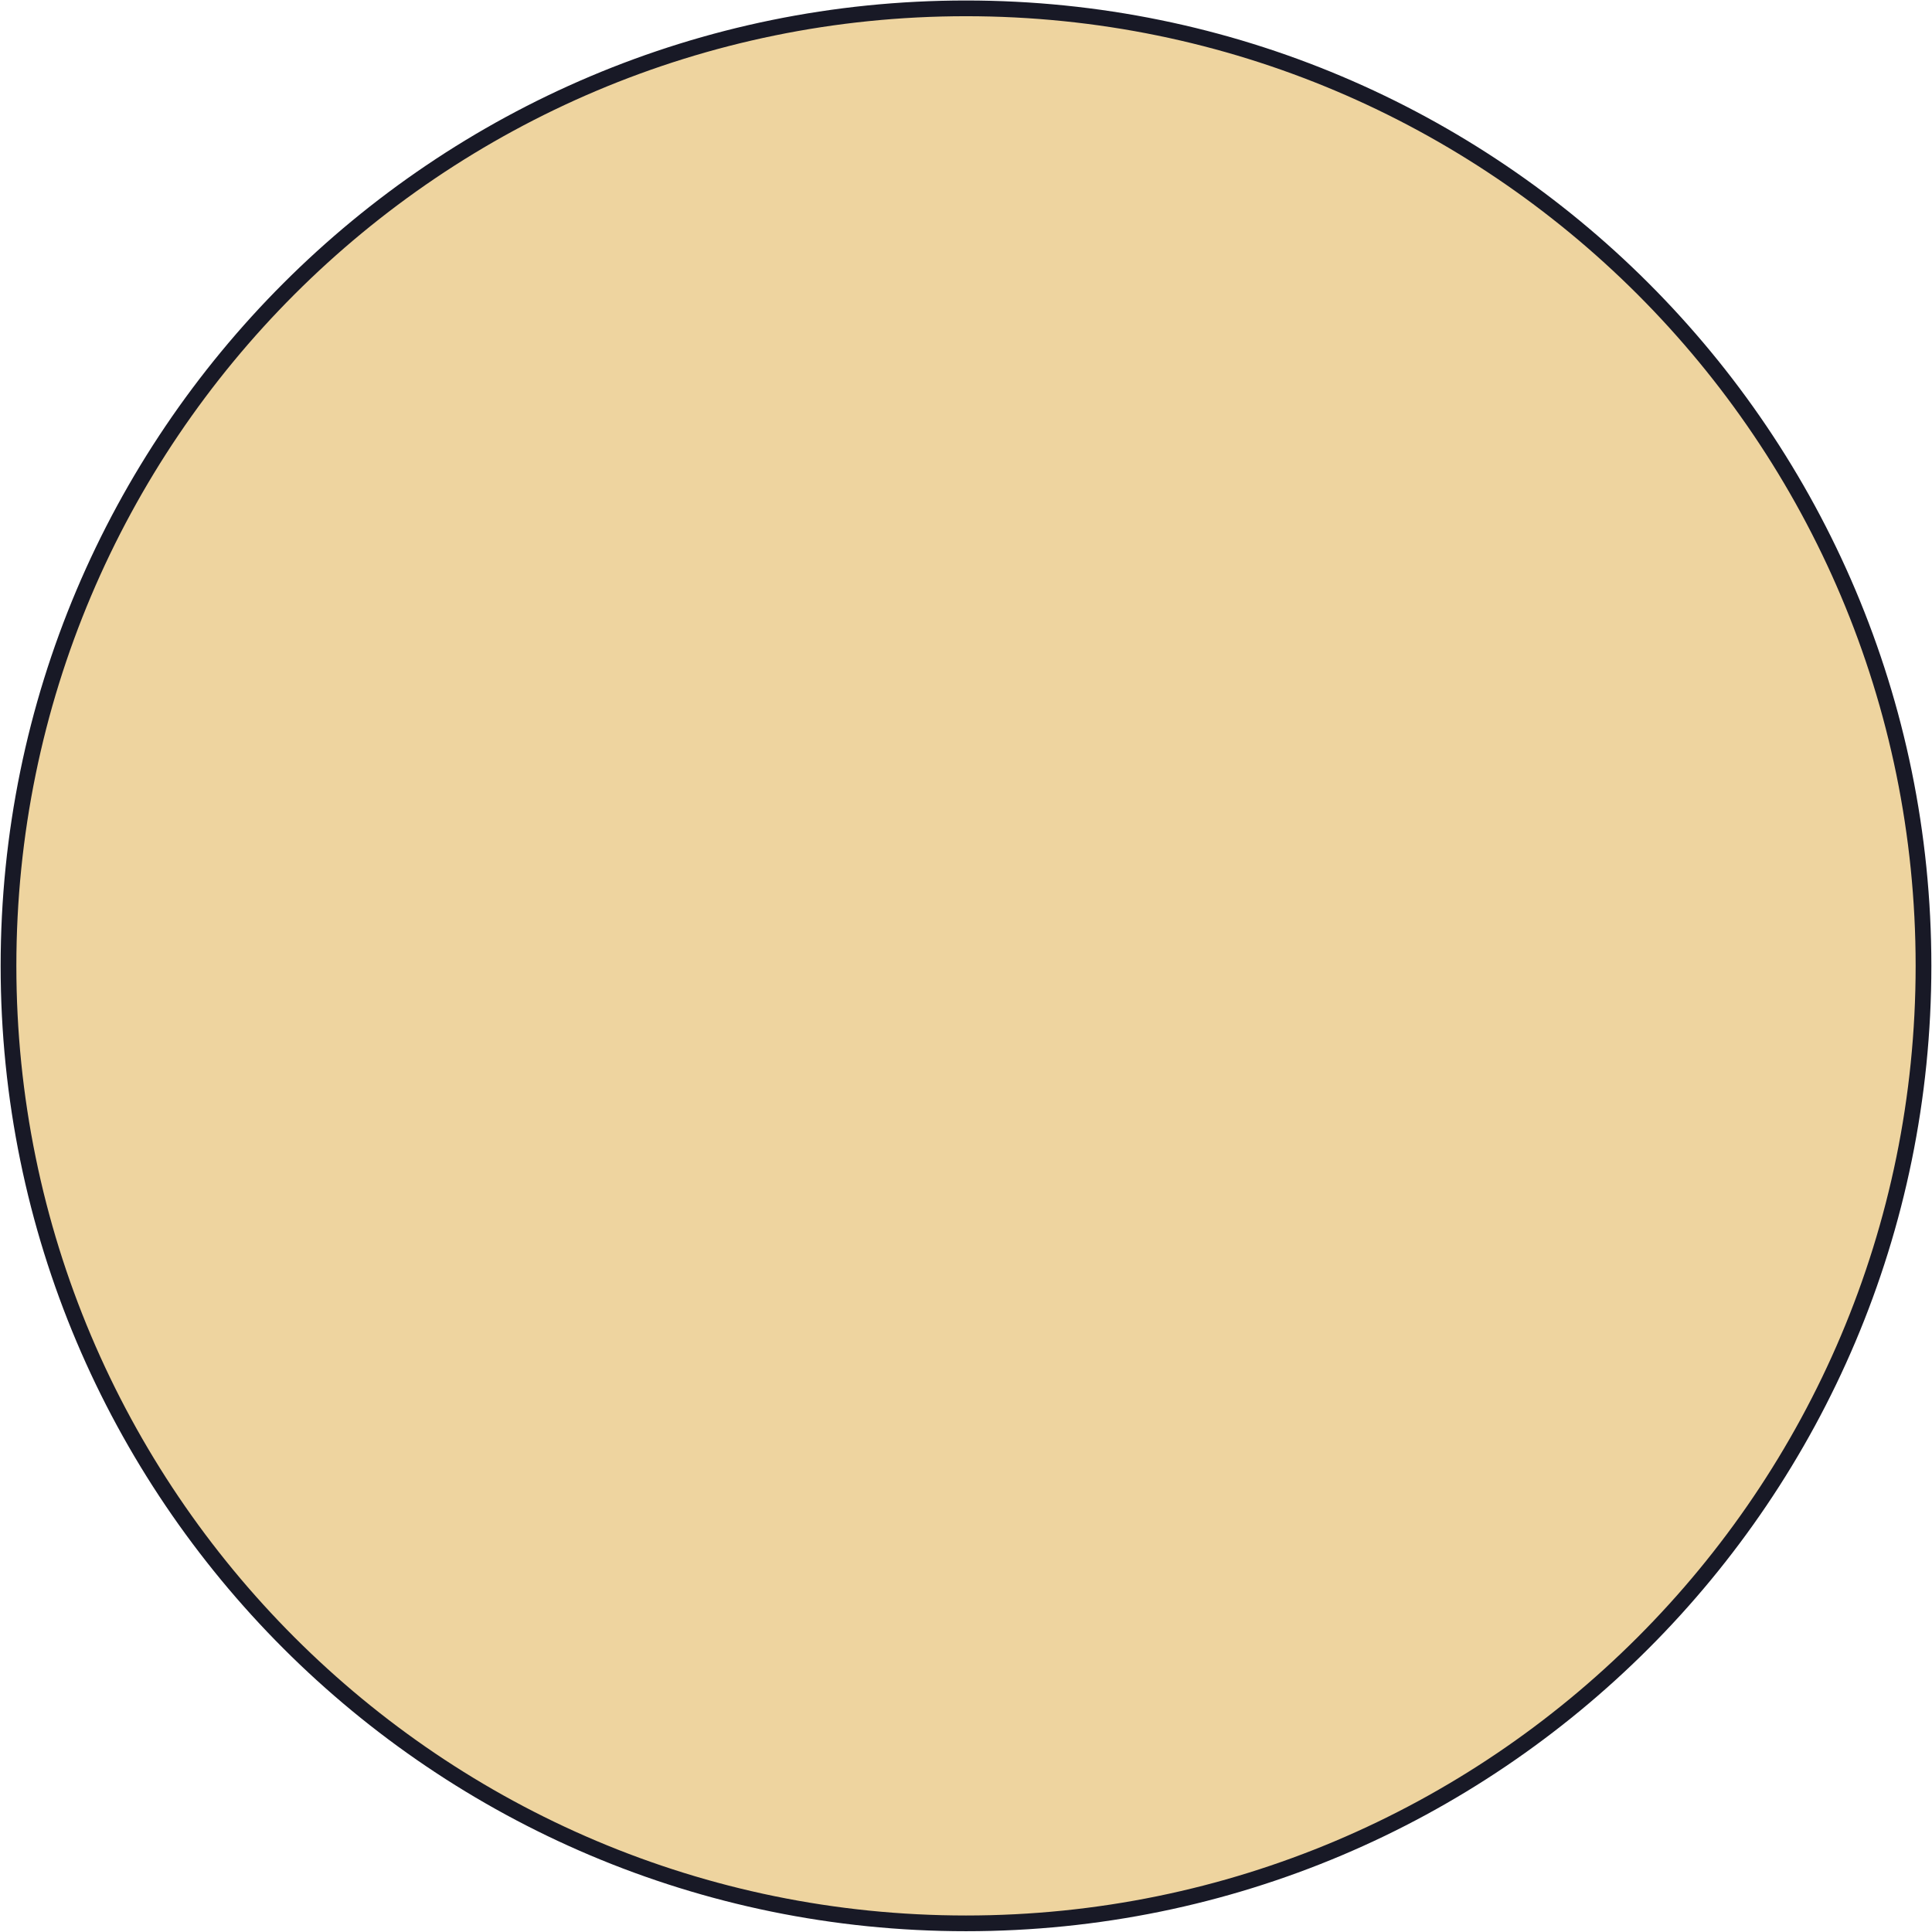
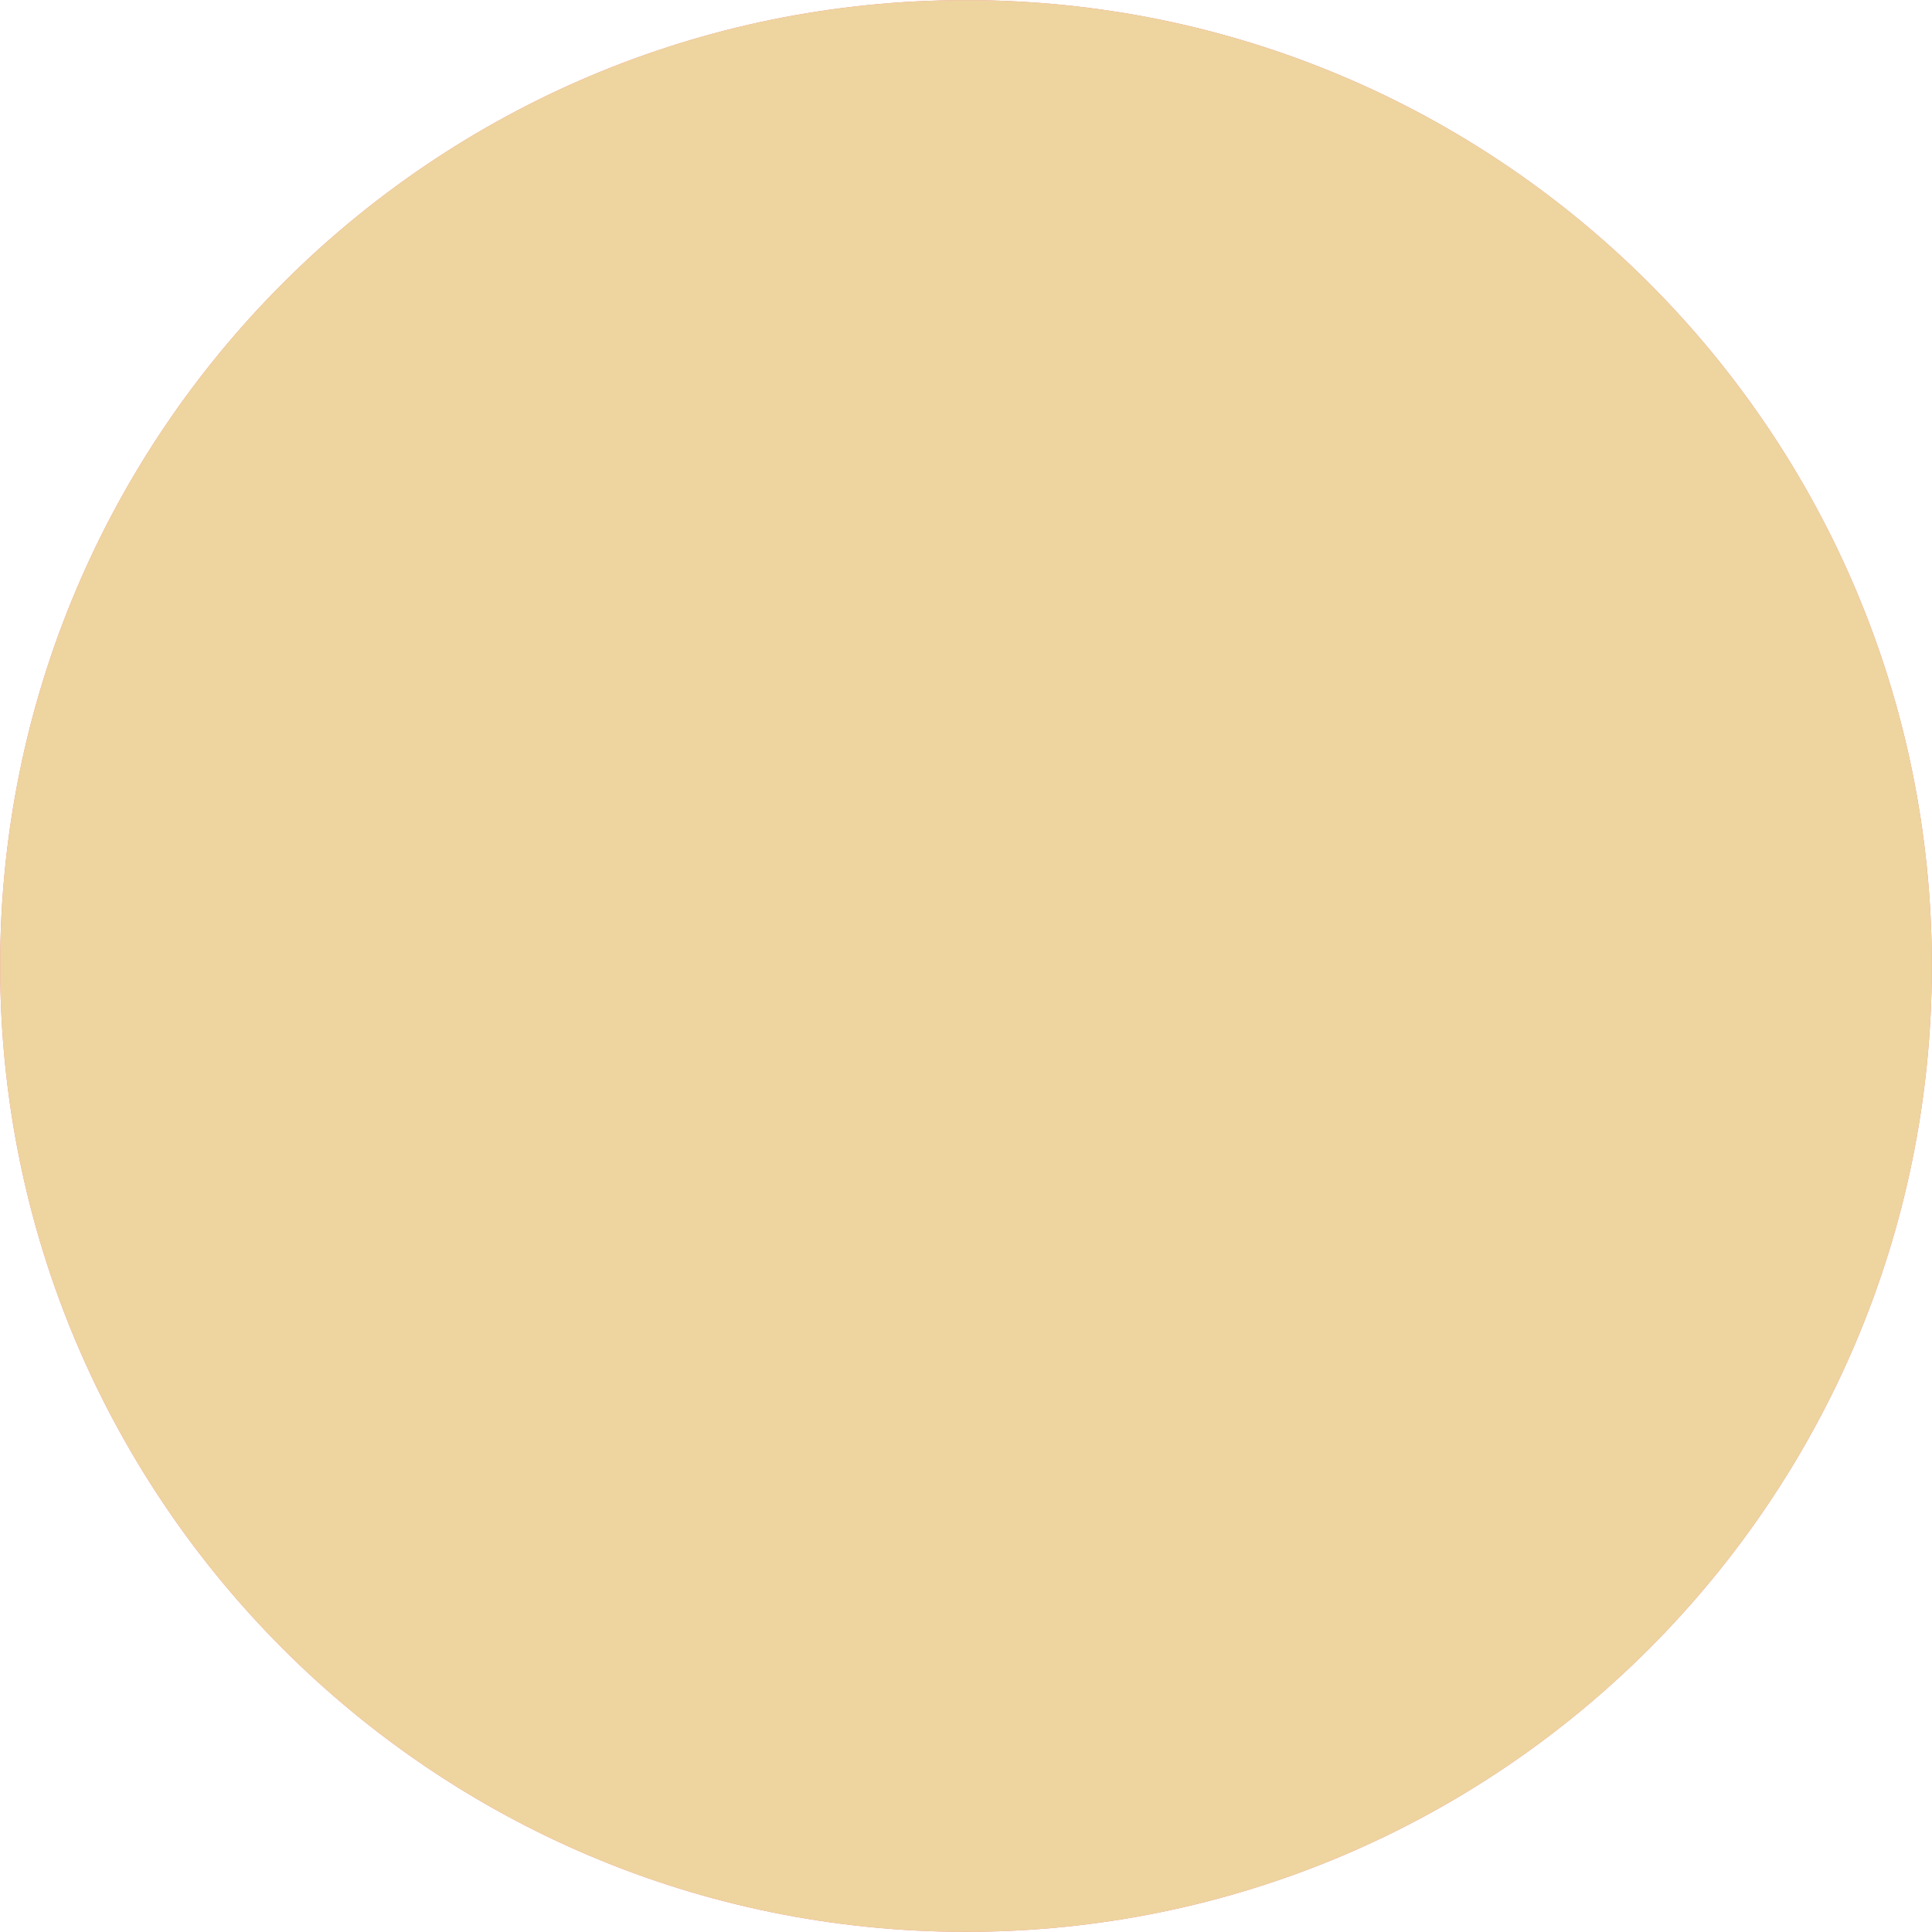
- <svg xmlns="http://www.w3.org/2000/svg" width="6144" height="6144" viewBox="0 0 6144 6144">
+ <svg xmlns="http://www.w3.org/2000/svg" id="Группа_1" data-name="Группа 1" width="6144" height="6144" viewBox="0 0 6144 6144">
  <defs>
    <style>
      .cls-1 {
+         fill: #ed8796;
+       }
+ 
+       .cls-2 {
+         fill: none;
+         stroke: #000;
+         stroke-linejoin: round;
+         stroke-width: 200px;
+         fill-rule: evenodd;
+       }
+ 
+       .cls-3 {
        fill: #eed49f;
-         stroke: #181926;
-         stroke-width: 50px;
      }
    </style>
  </defs>
-   <circle id="Эллипс_1" data-name="Эллипс 1" class="cls-1" cx="3072.001" cy="3071.531" r="3044.969" />
+   <circle id="Эллипс_1" data-name="Эллипс 1" class="cls-1" cx="3071.999" cy="3071.939" r="3071.561" />
+   <path id="Линия_1" data-name="Линия 1" class="cls-2" d="M4139.02,2004.94L2003.92,4140Zm1.06,2134L2004.98,2003.88Z" />
+   <circle id="Эллипс_1-2" data-name="Эллипс 1" class="cls-3" cx="3071.999" cy="3071.939" r="3071.561" />
</svg>
